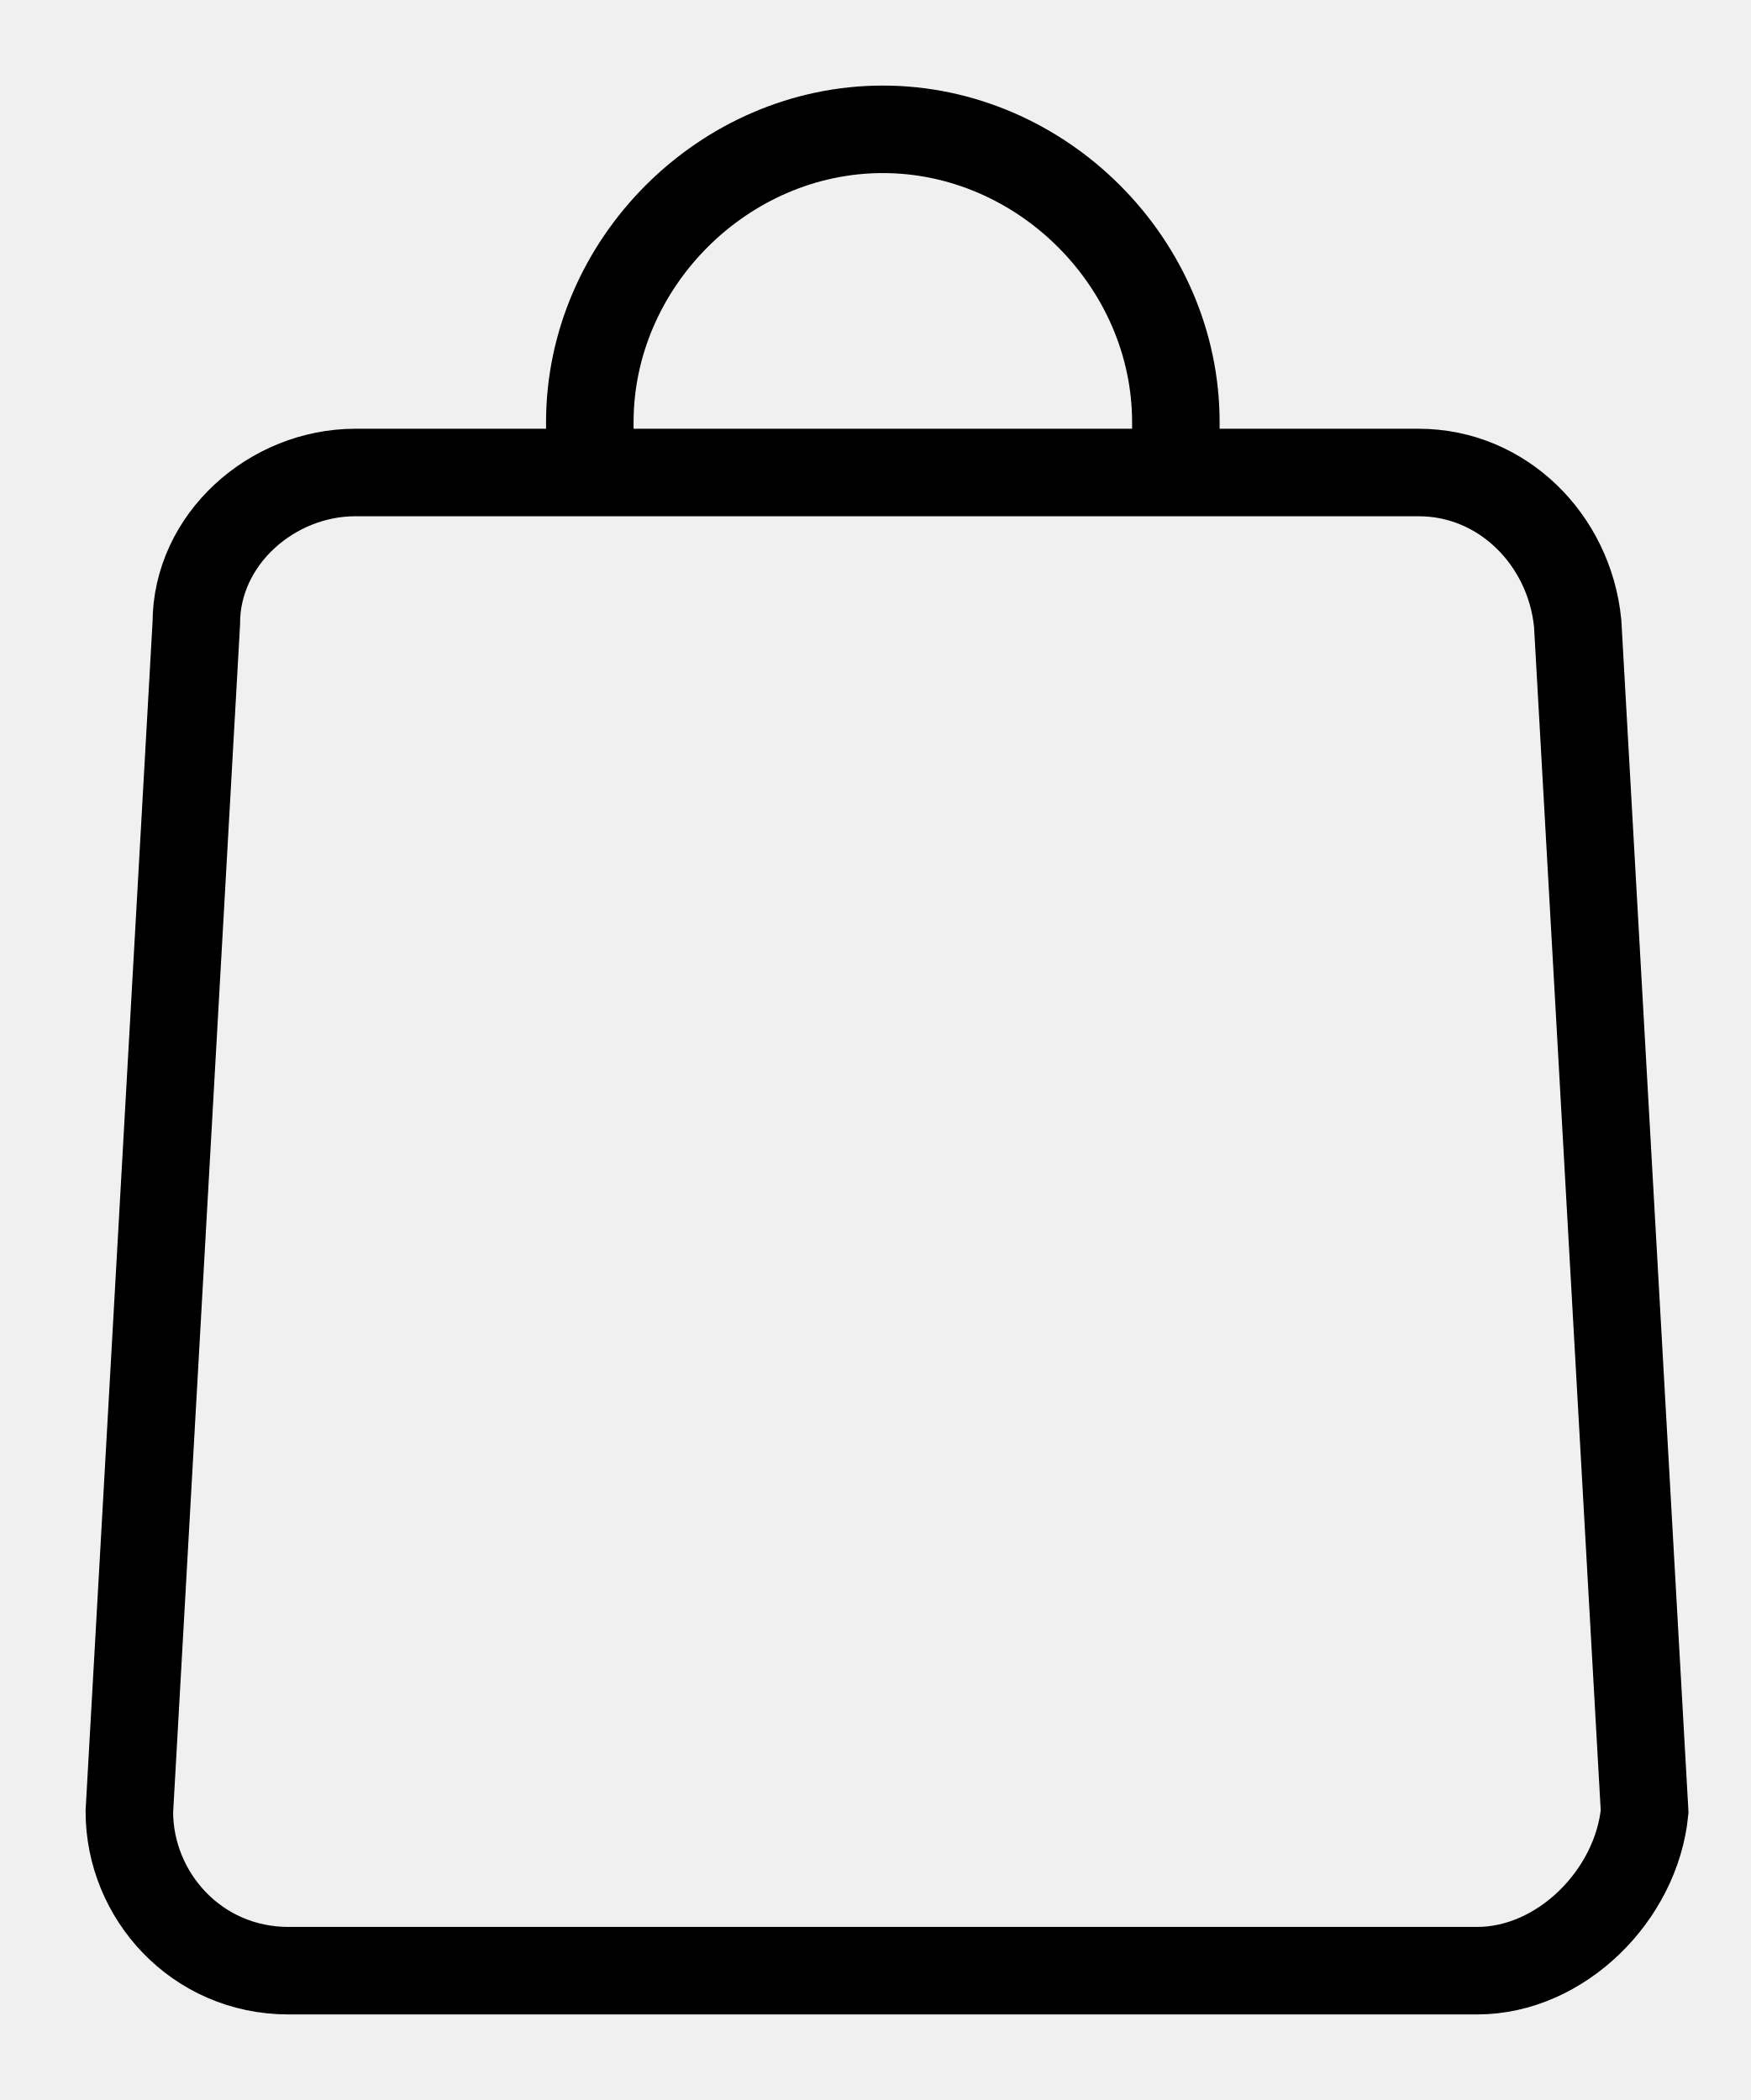
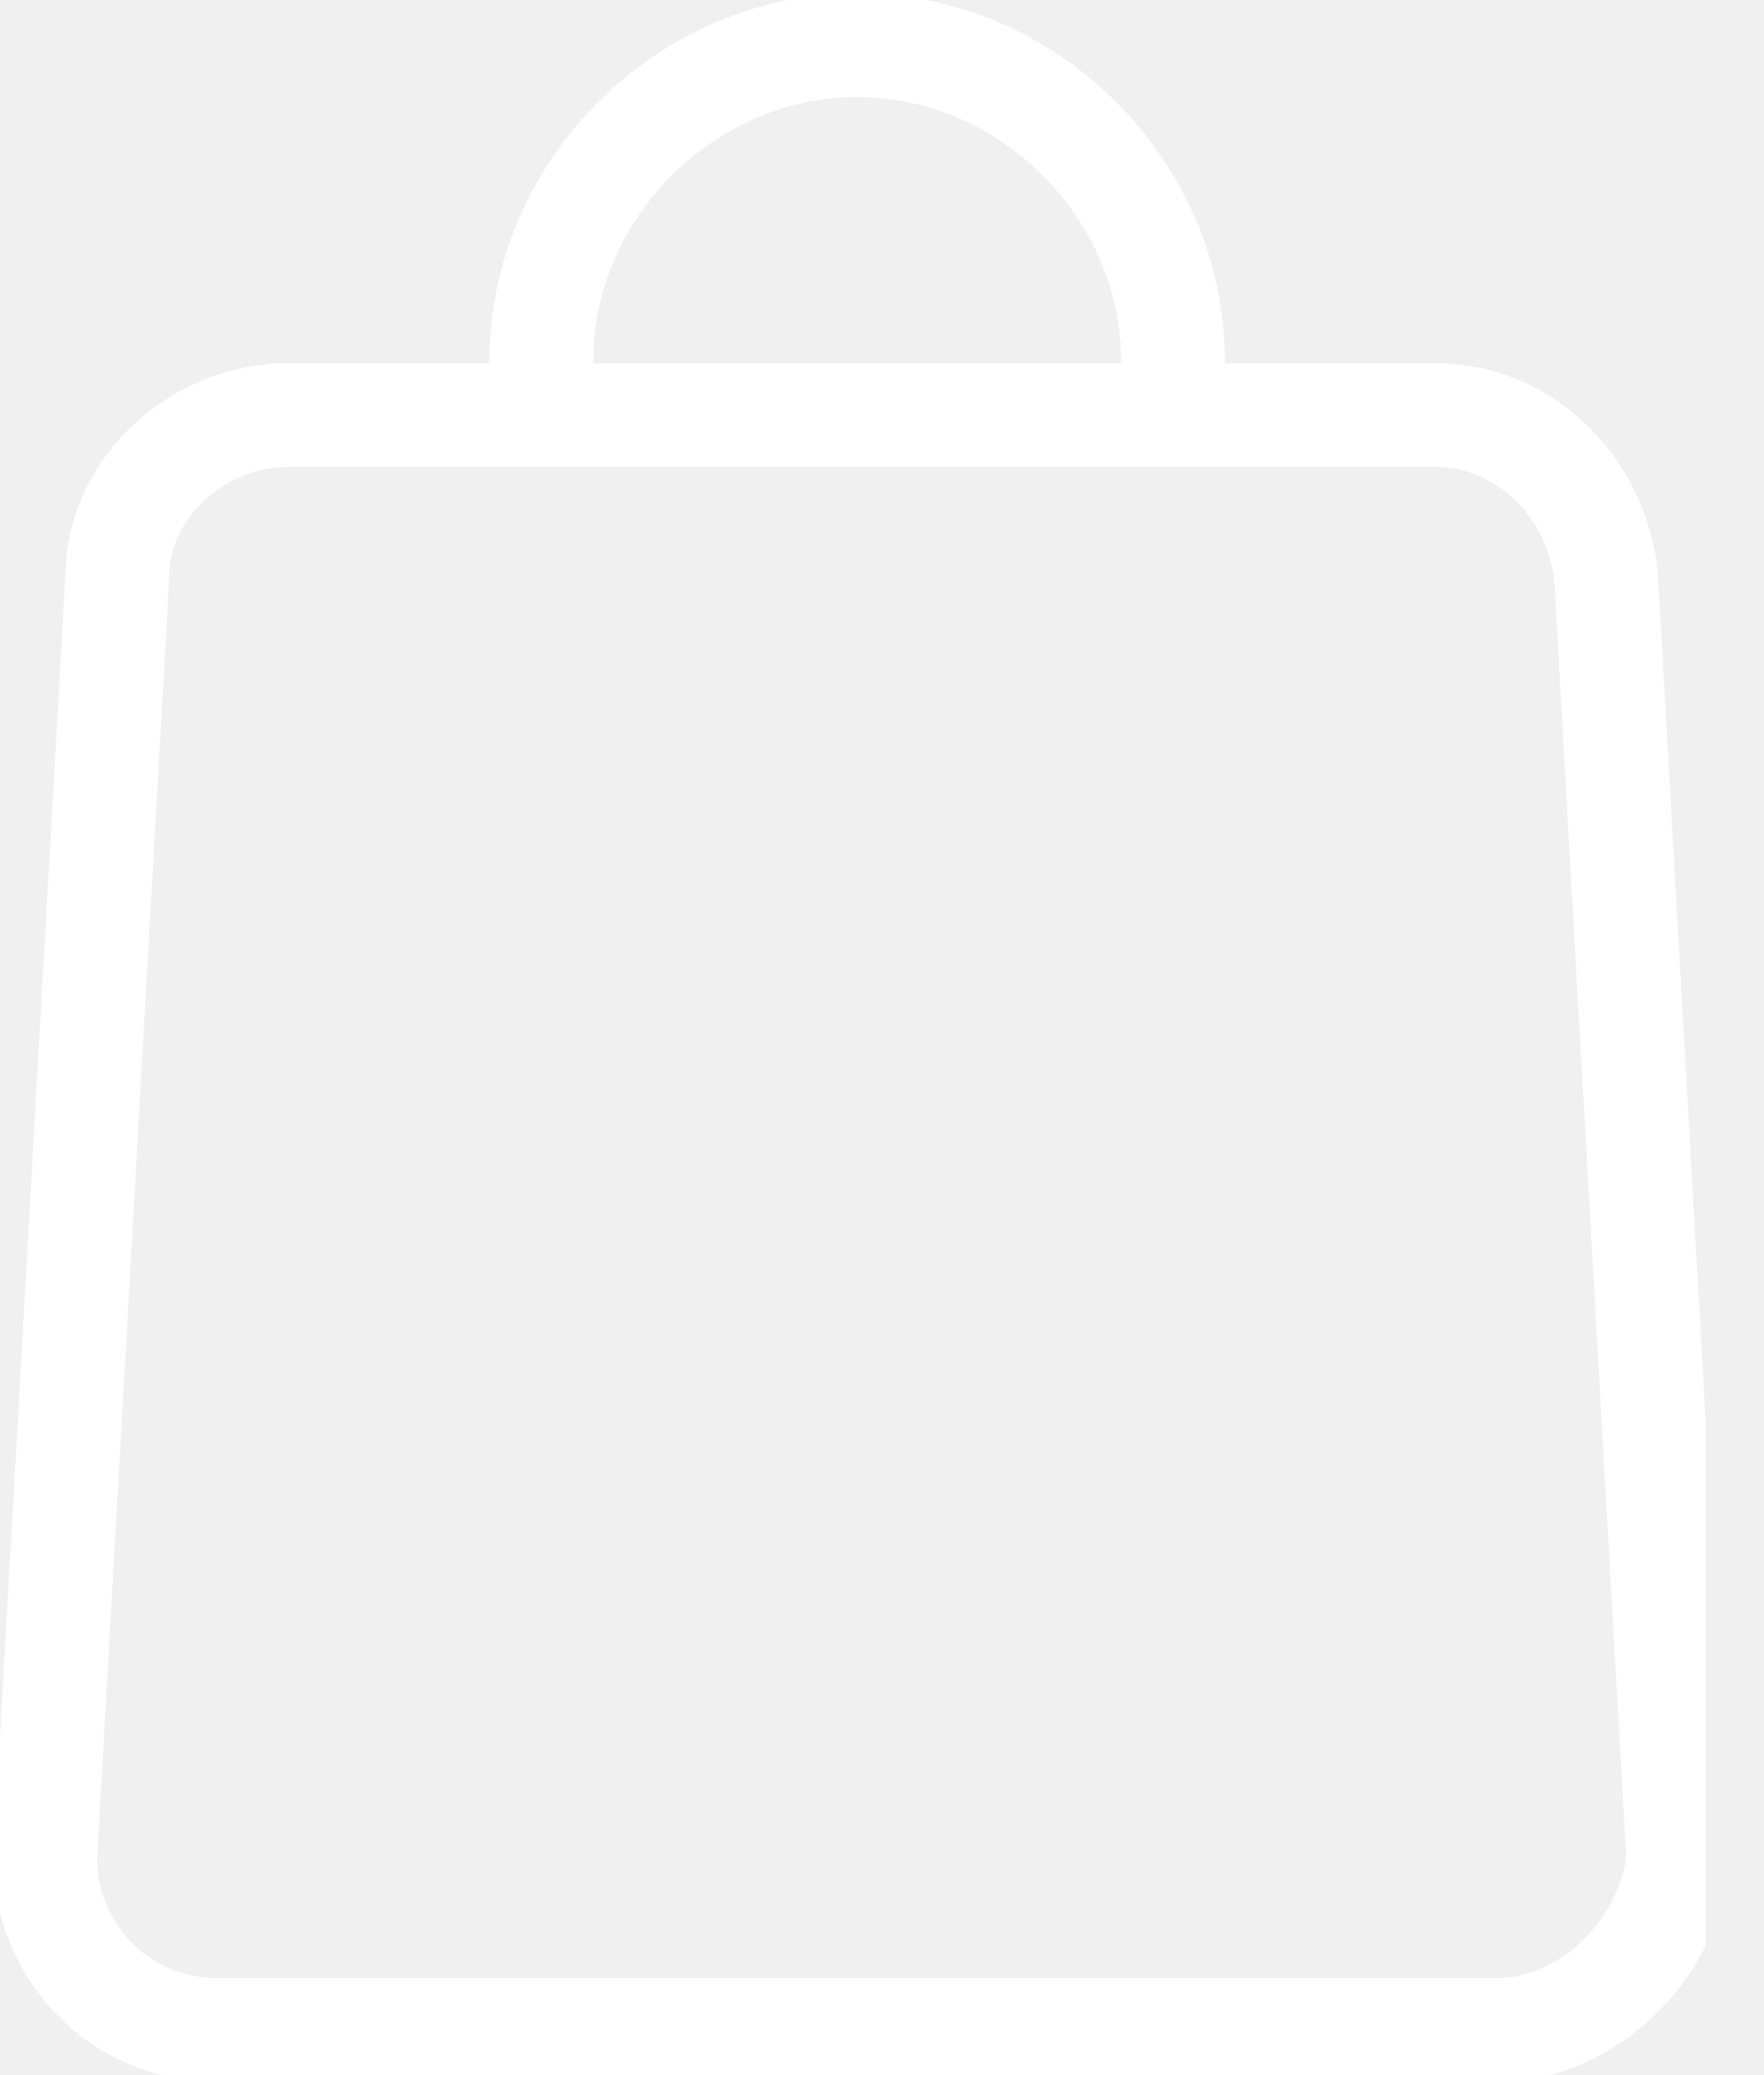
- <svg xmlns="http://www.w3.org/2000/svg" width="20" height="24" viewBox="0 0 20 24" fill="none">
-   <path d="M16.878 22.522H3.296C2.243 22.522 1.478 21.661 1.478 20.704L2.243 7.122C2.243 6.165 3.104 5.4 4.061 5.4H16.209C17.165 5.4 17.93 6.165 18.026 7.122L18.791 20.704C18.696 21.661 17.835 22.522 16.878 22.522Z" stroke="black" stroke-miterlimit="10" />
-   <path d="M6.739 5.4V4.826C6.739 3.009 8.27 1.478 10.087 1.478C11.904 1.478 13.435 3.009 13.435 4.826V5.4" stroke="black" stroke-miterlimit="10" />
+ <svg xmlns="http://www.w3.org/2000/svg" width="17" height="20" viewBox="0 0 17 20" fill="none">
+   <g clip-path="url(#clip0)">
+     <path d="M14.435 19.565H2.087C1.13 19.565 0.435 18.783 0.435 17.913L1.13 5.565C1.13 4.696 1.913 4 2.782 4H13.826C14.695 4 15.391 4.696 15.478 5.565L16.174 17.913C16.087 18.783 15.304 19.565 14.435 19.565Z" stroke="white" stroke-miterlimit="10" />
+     <path d="M5.217 4V3.478C5.217 1.826 6.609 0.435 8.261 0.435C9.913 0.435 11.304 1.826 11.304 3.478V4" stroke="white" stroke-miterlimit="10" />
+   </g>
+   <defs>
+     <clipPath id="clip0">
+       <rect width="16.435" height="20" fill="white" />
+     </clipPath>
+   </defs>
</svg>
